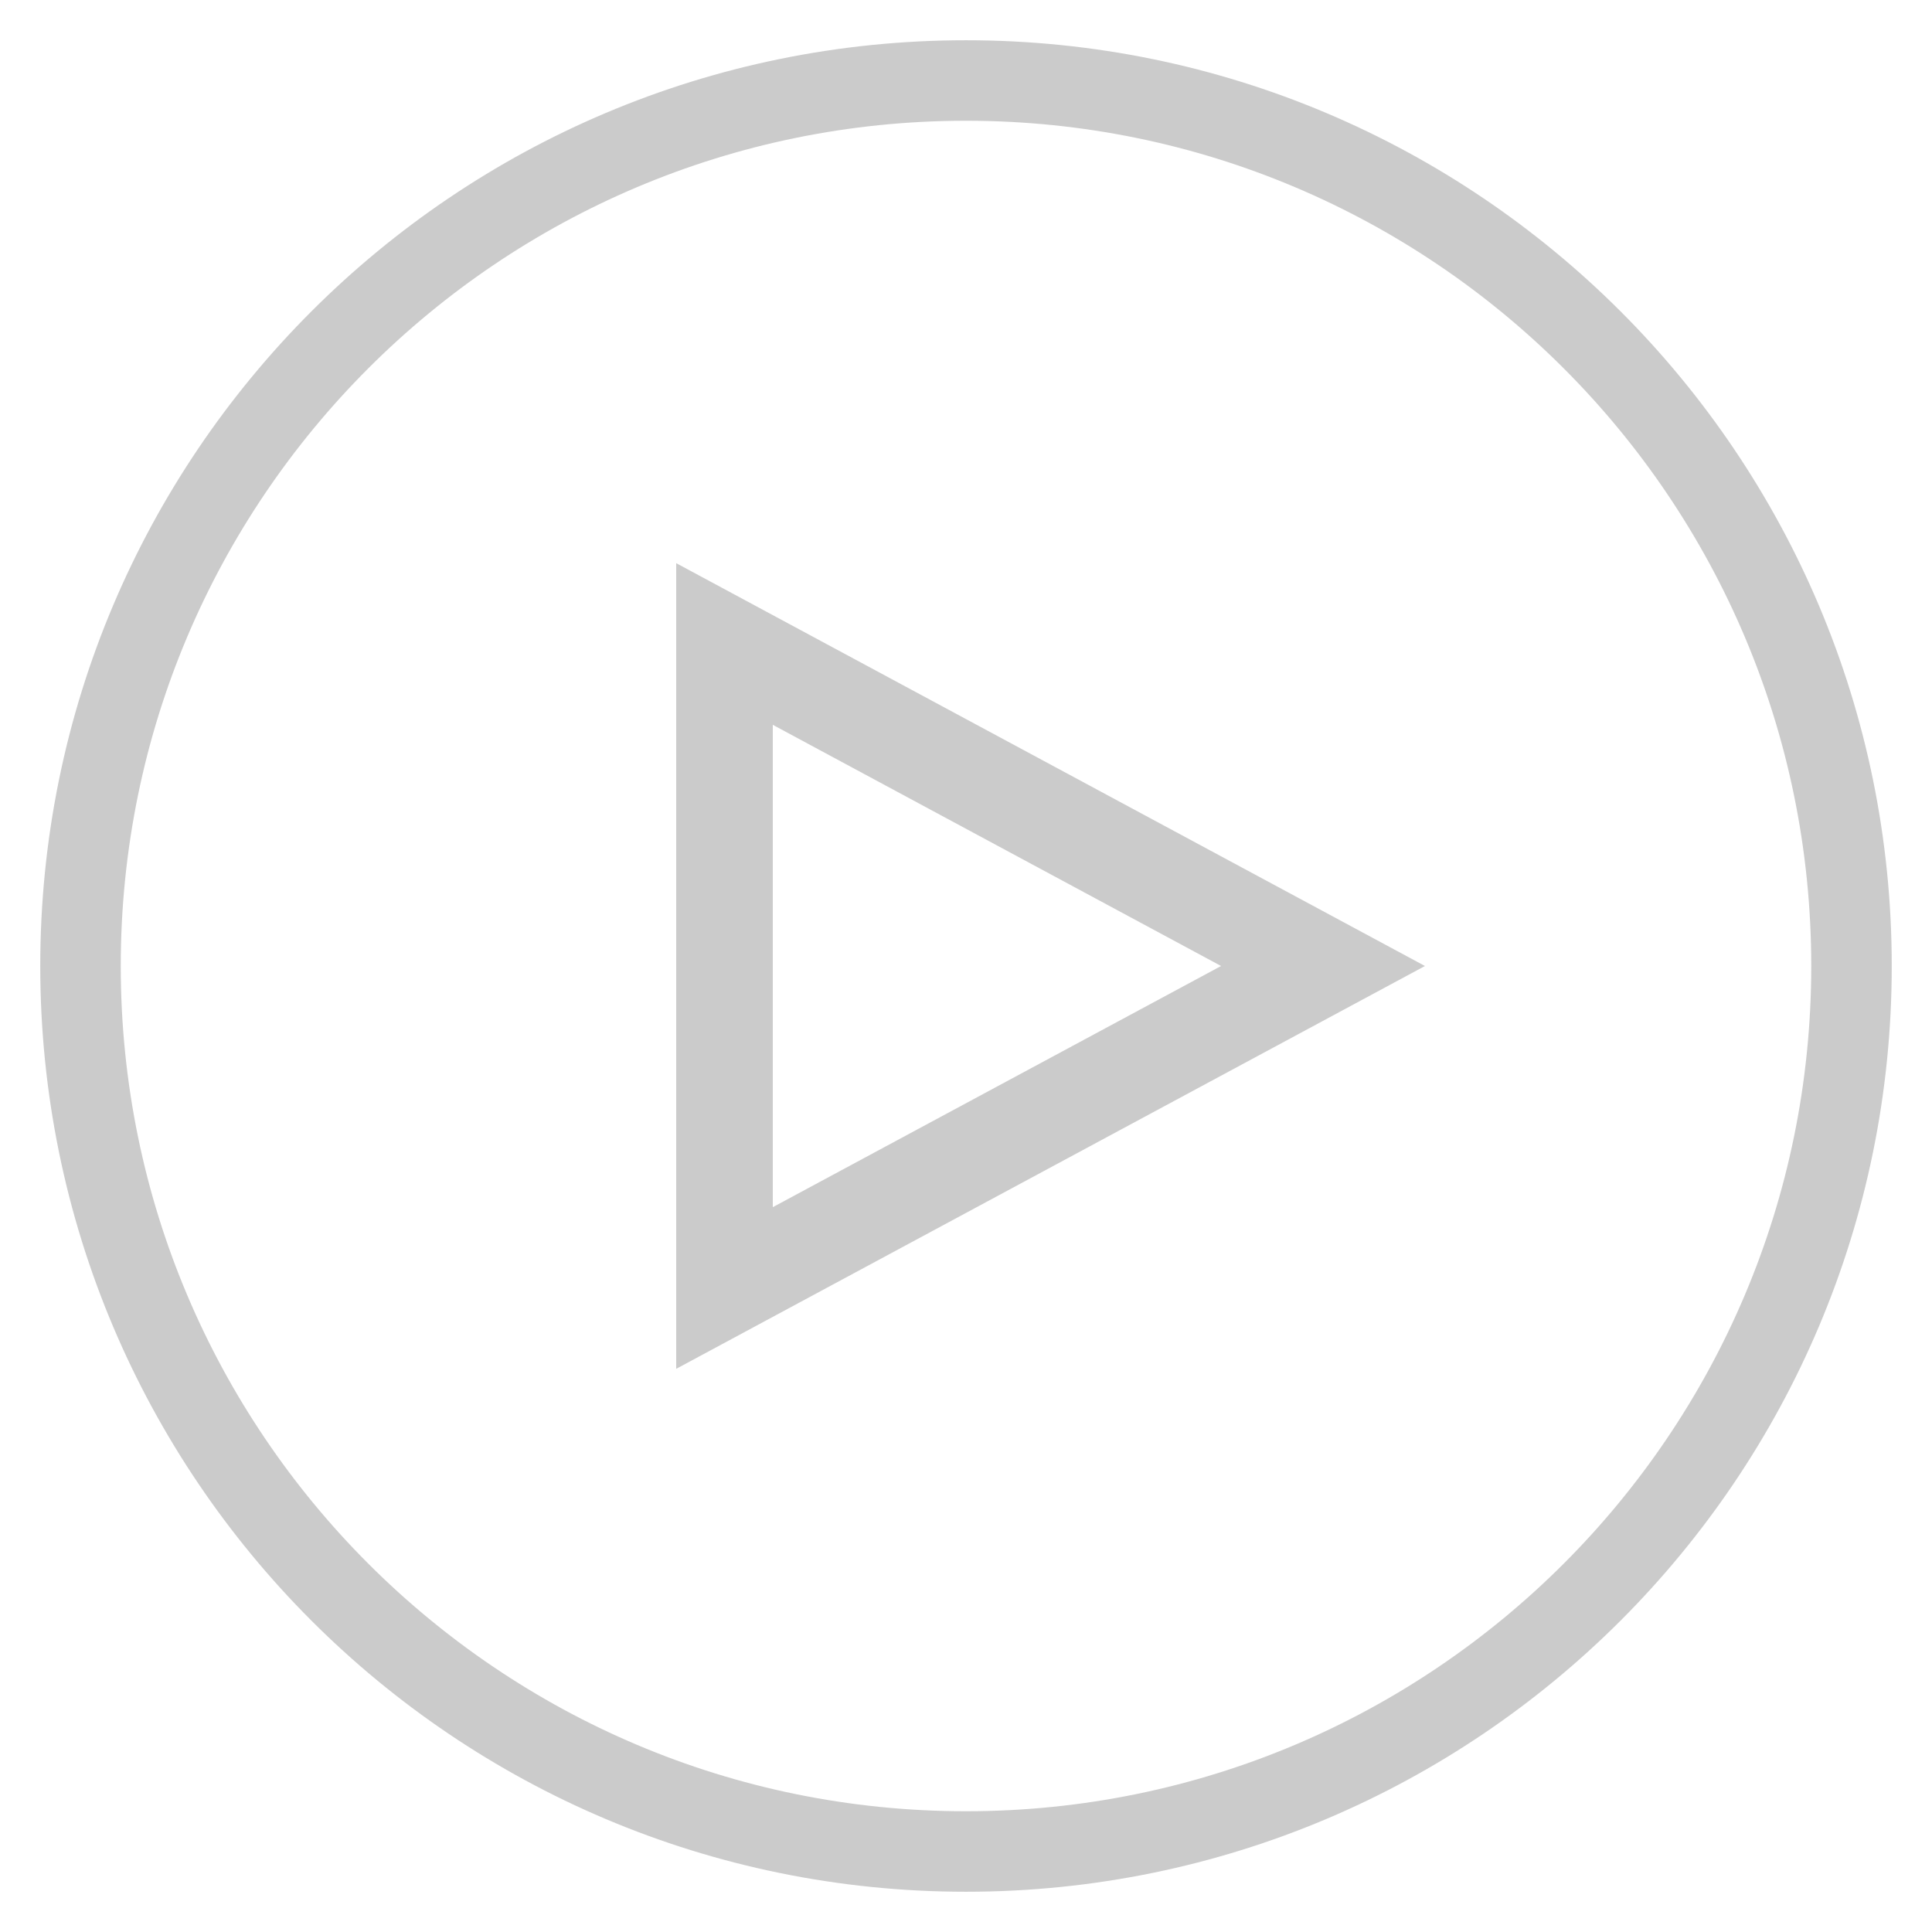
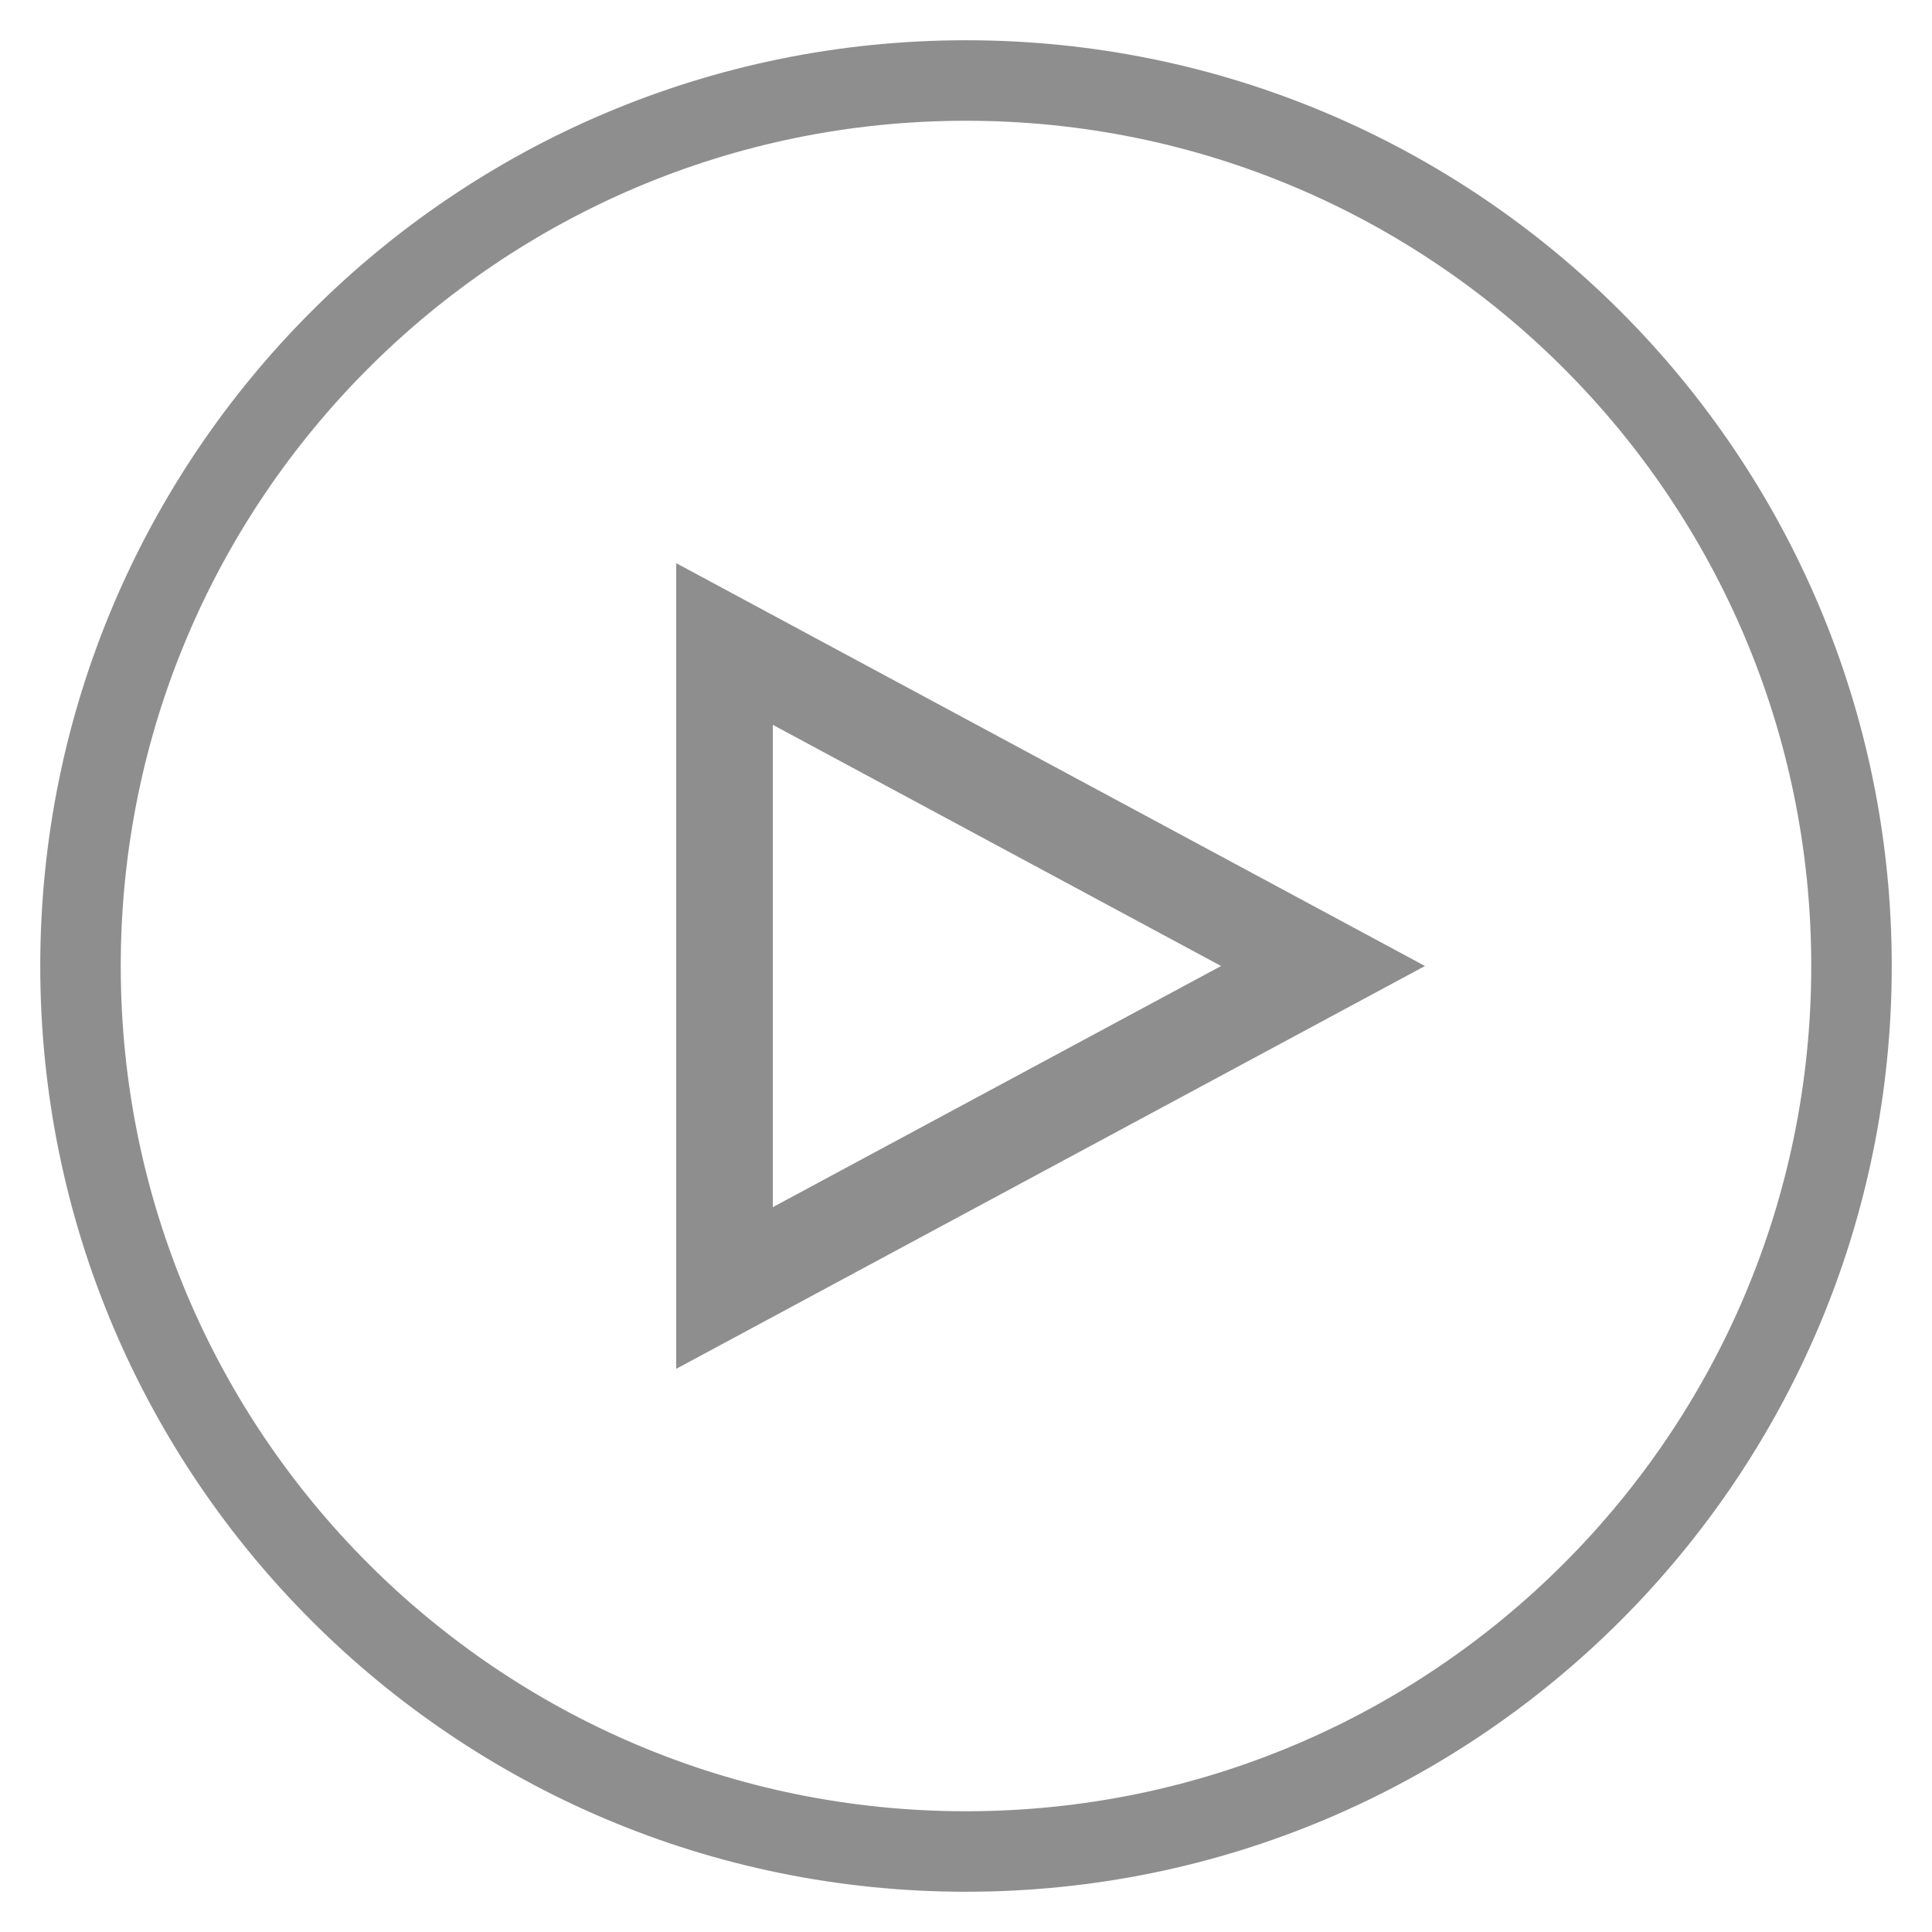
<svg xmlns="http://www.w3.org/2000/svg" width="24px" height="24px" viewBox="0 0 24 24" version="1.1">
  <defs />
-   <g id="Правка-основного-окна" stroke="none" stroke-width="1" fill="none" fill-rule="evenodd">
-     <g id="Artboard-Copy-8" transform="translate(-238, -17)" stroke="#CBCBCB">
+   <g id="Правка-основного-окна" stroke="none" stroke-width="1" fill="none" fill-rule="evenodd" opacity="0.5">
+     <g id="Artboard-Copy-8" transform="translate(-238, -17)" stroke="#1E1E1E">
      <g id="Group-11" transform="translate(239, 18)">
        <g id="Group-3" transform="translate(8, 7)" stroke-linecap="square" stroke-width="1.2">
          <polygon id="Line-5" points="0 0 0 8 7.435 4" />
        </g>
        <circle id="Oval-4" cx="11" cy="11" r="11" />
      </g>
    </g>
  </g>
</svg>
